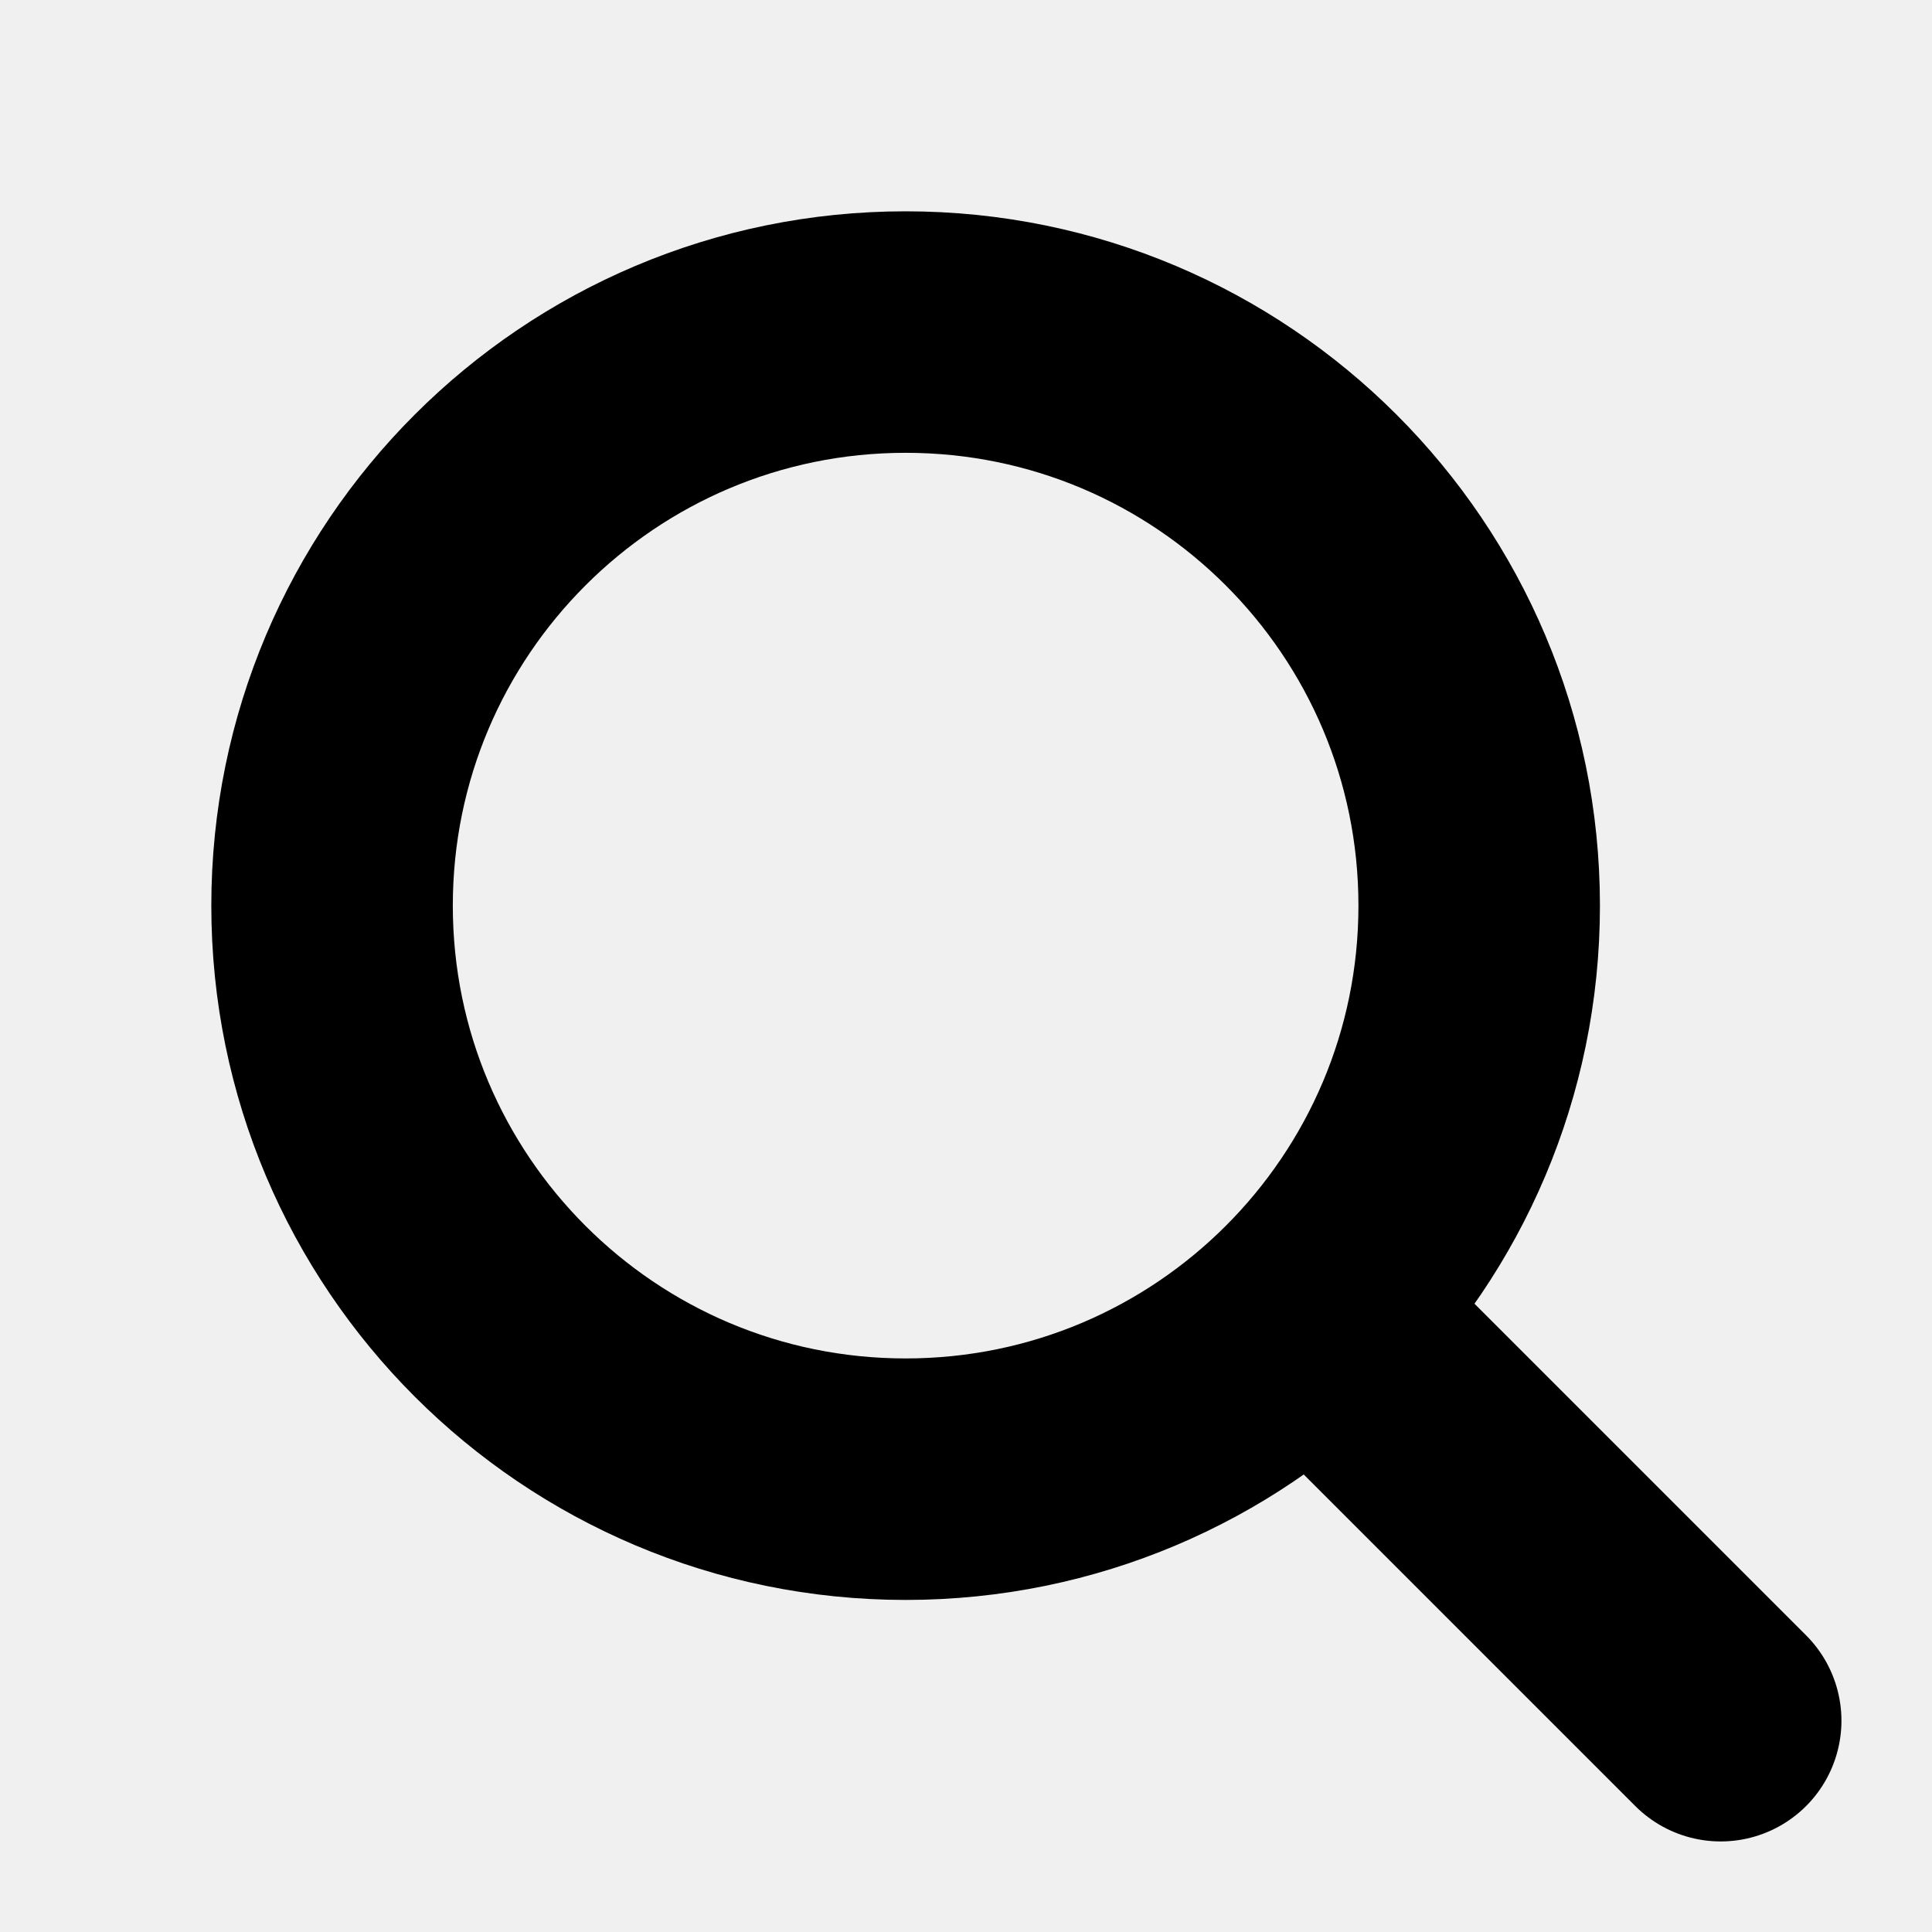
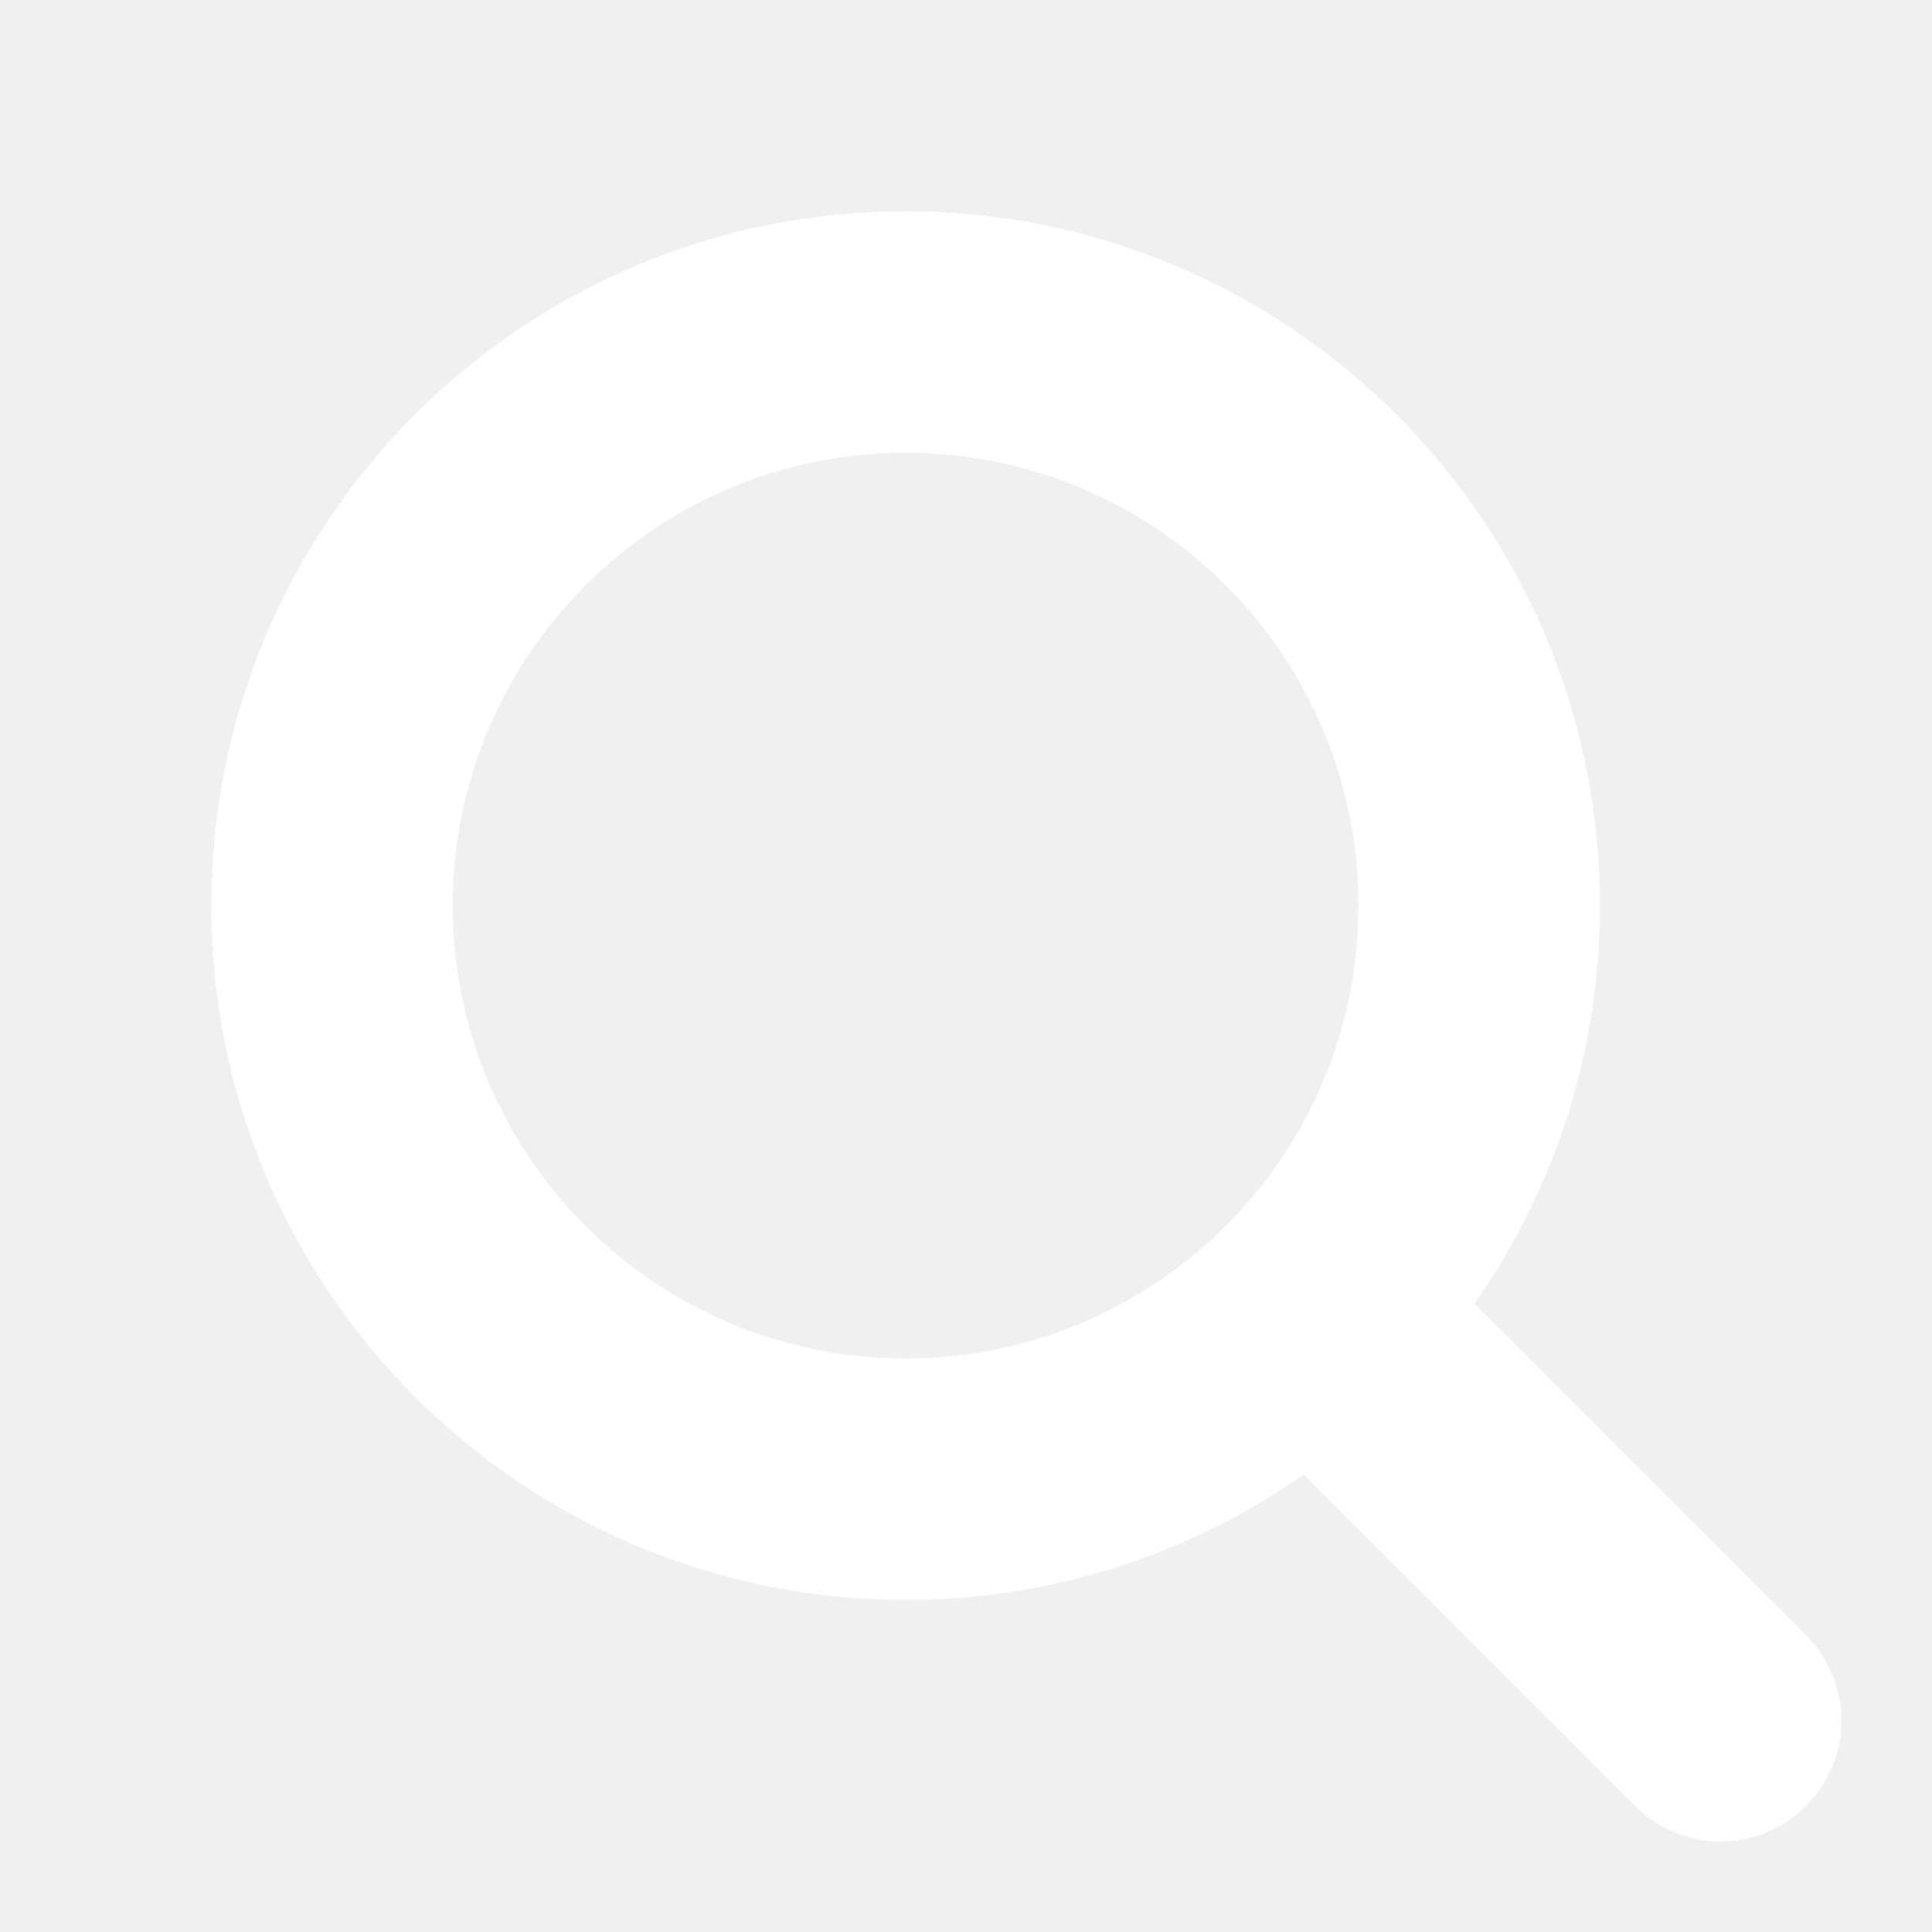
<svg xmlns="http://www.w3.org/2000/svg" width="24" height="24" viewBox="0 0 24 24" fill="none">
-   <path d="M16.875 16.875L21.375 21.375" stroke="black" stroke-width="3" stroke-linecap="round" stroke-linejoin="round" />
-   <path d="M11.25 18.375C15.185 18.375 18.375 15.185 18.375 11.25C18.375 7.315 15.185 4.125 11.25 4.125C7.315 4.125 4.125 7.315 4.125 11.25C4.125 15.185 7.315 18.375 11.25 18.375Z" stroke="black" stroke-width="3" stroke-linecap="round" stroke-linejoin="round" />
+   <path d="M16.875 16.875L21.375 21.375" stroke="white" stroke-width="3" stroke-linecap="round" stroke-linejoin="round" />
+   <path d="M11.25 18.375C15.185 18.375 18.375 15.185 18.375 11.25C18.375 7.315 15.185 4.125 11.25 4.125C7.315 4.125 4.125 7.315 4.125 11.25C4.125 15.185 7.315 18.375 11.25 18.375Z" stroke="white" stroke-width="3" stroke-linecap="round" stroke-linejoin="round" />
</svg>
